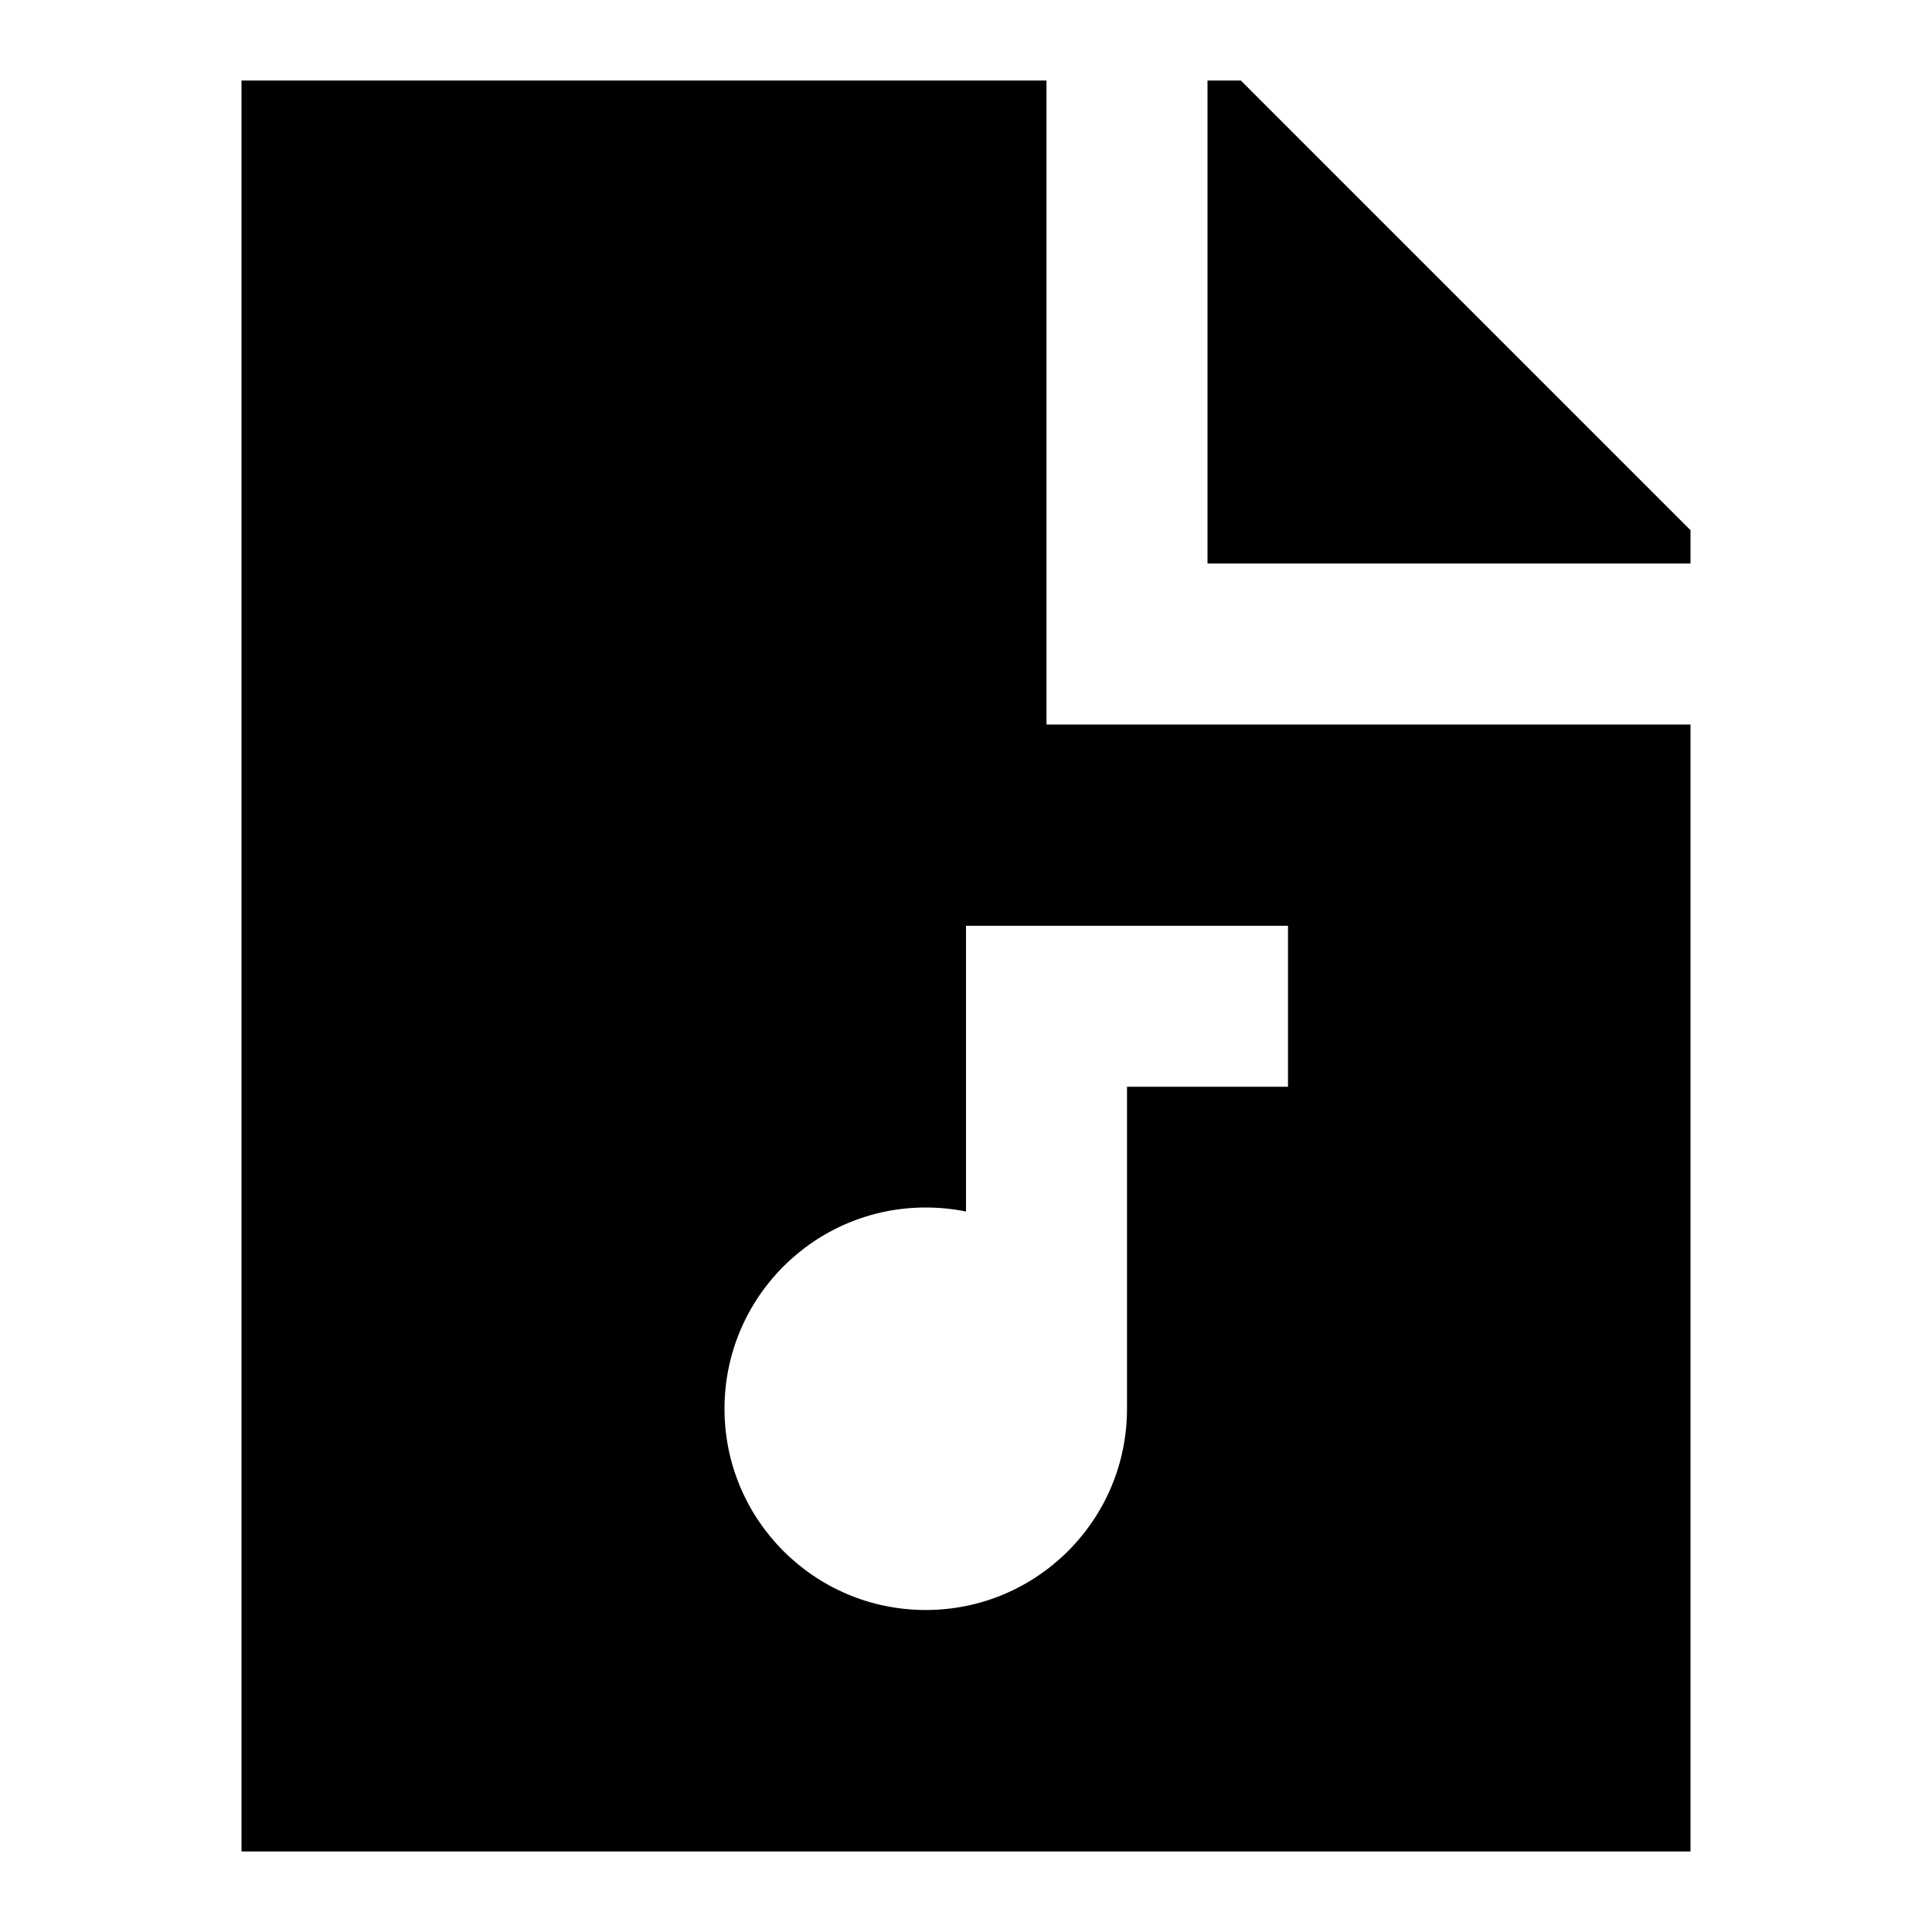
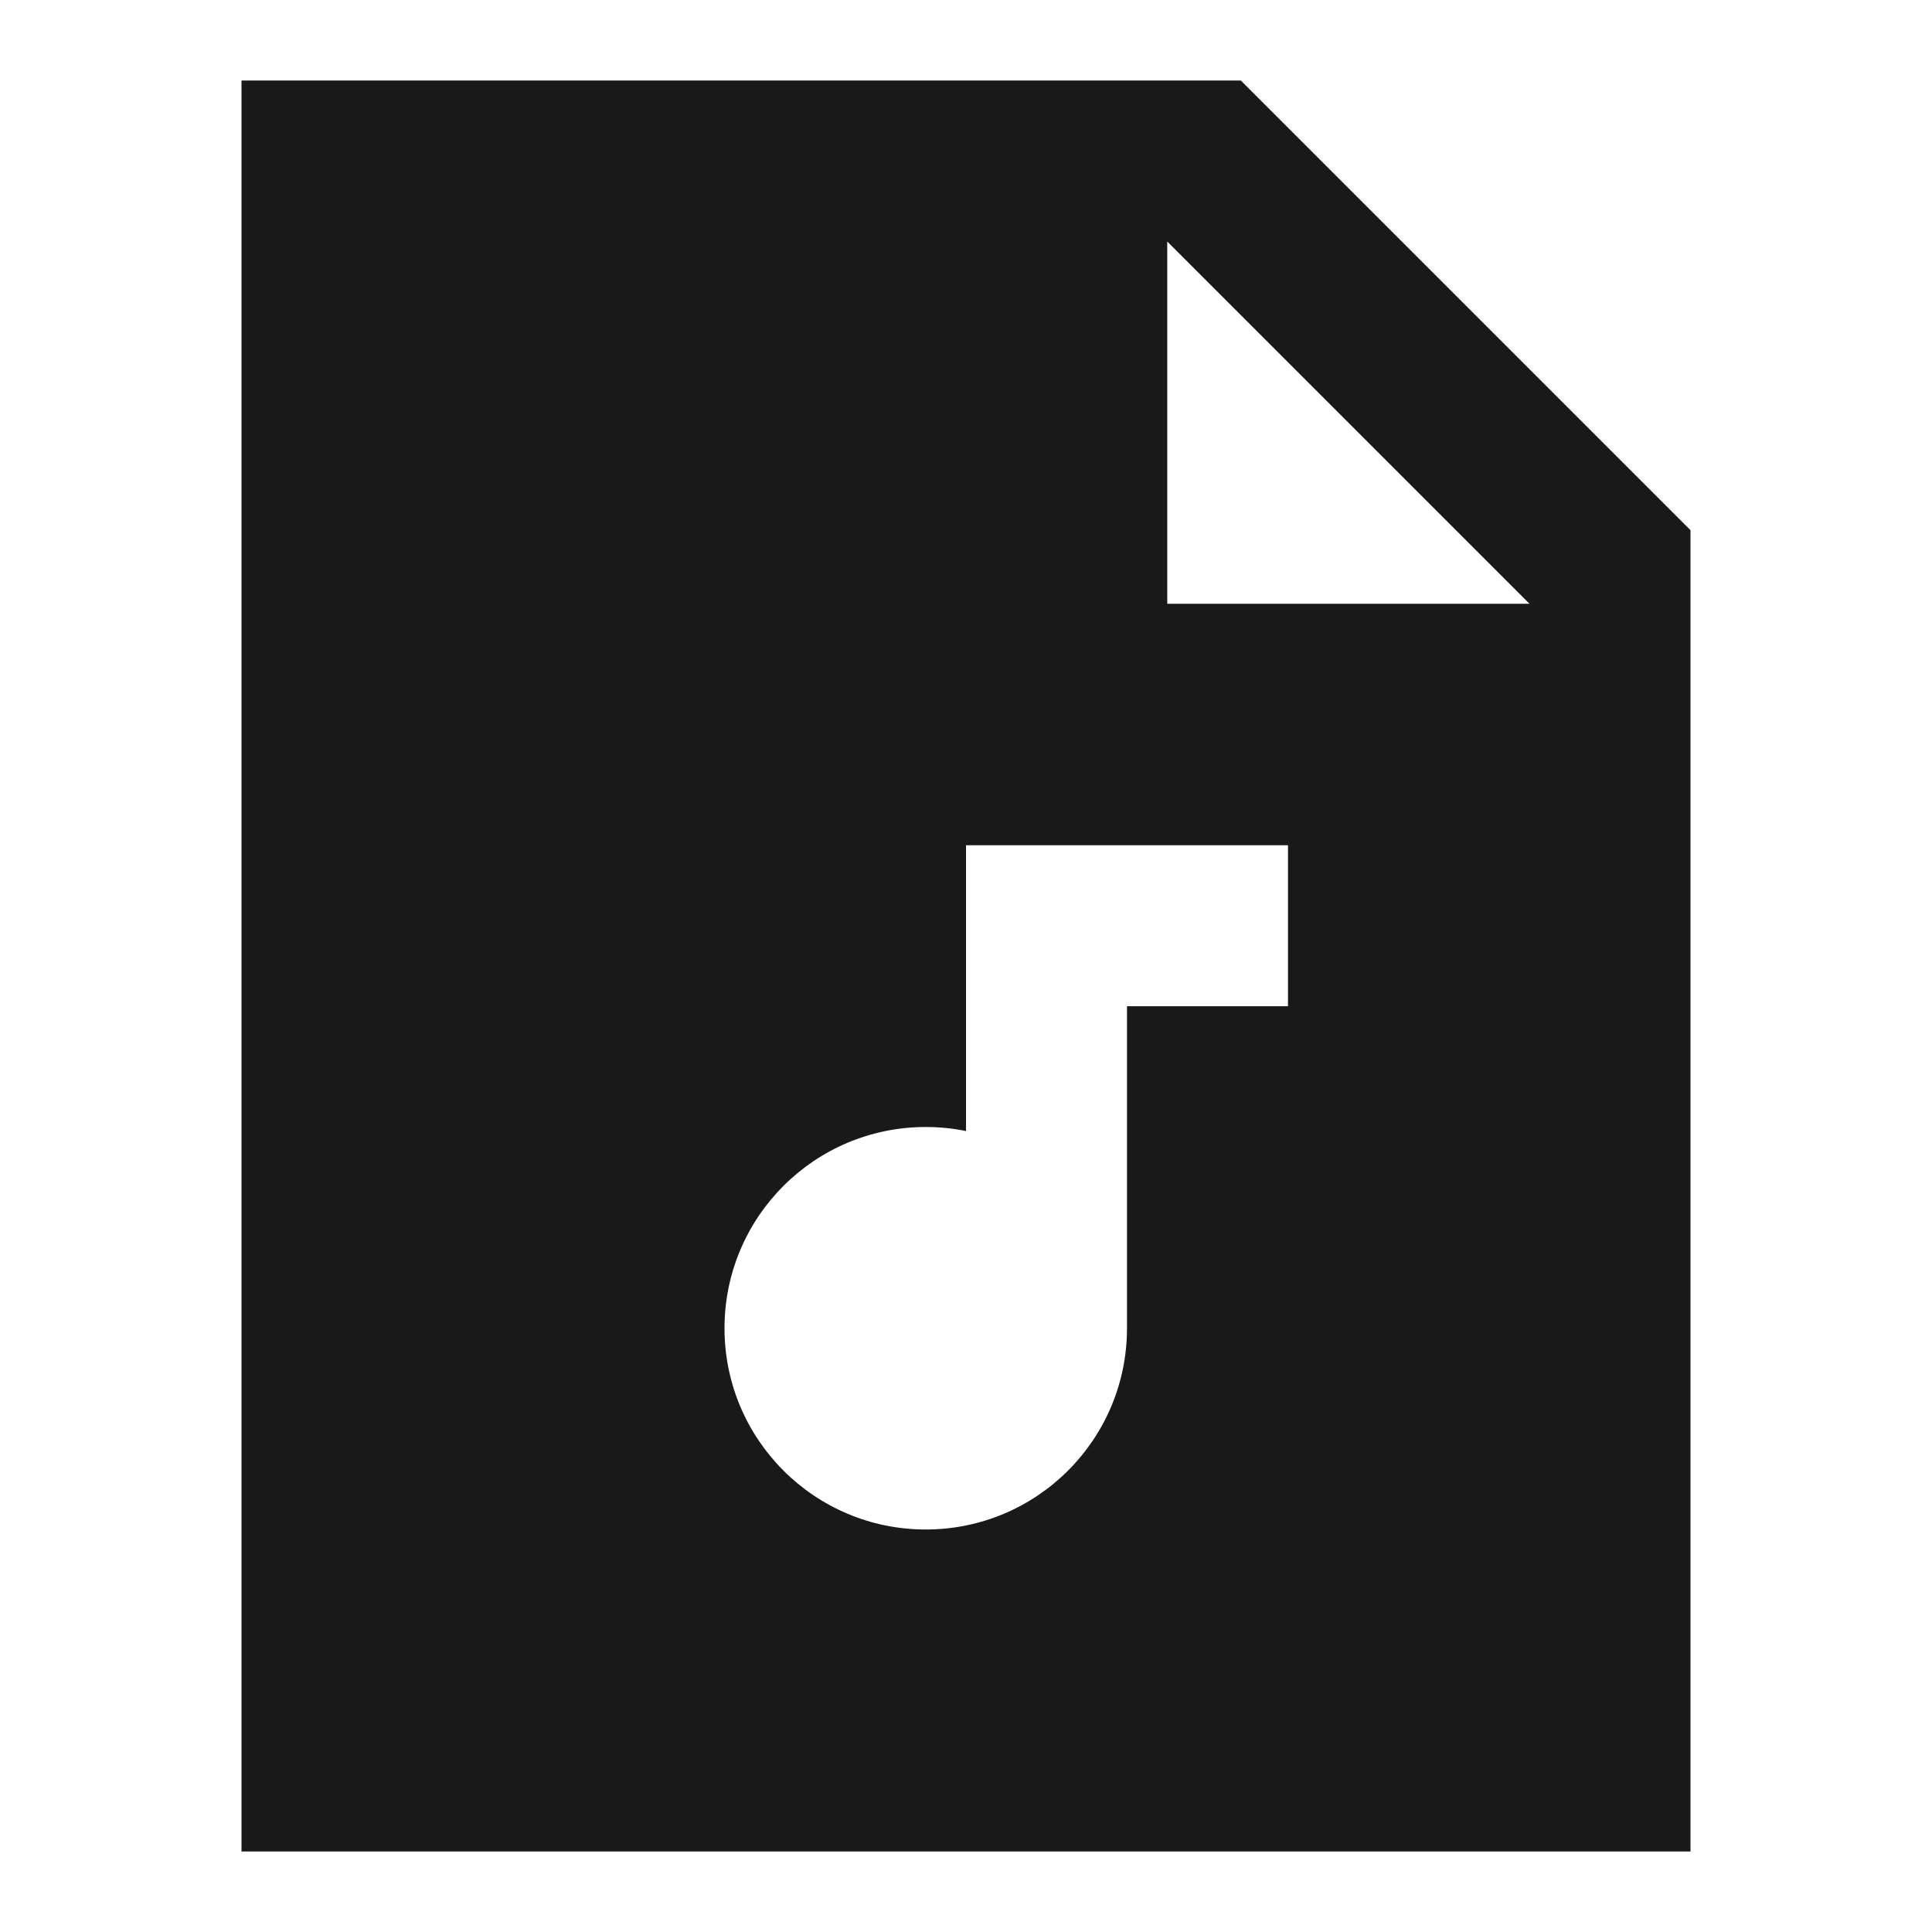
<svg xmlns="http://www.w3.org/2000/svg" width="24" height="24" viewBox="0 0 24 24" fill="none">
-   <path d="M3 1H13V9H21V23H3V1ZM16 13.5V11.5H12V15.05C11.838 15.017 11.671 15 11.5 15C10.119 15 9 16.119 9 17.5C9 18.881 10.119 20 11.5 20C12.881 20 14 18.881 14 17.5V13.5H16Z" fill="black" />
-   <path d="M21 6.586V7H15V1H15.414L21 6.586Z" fill="black" />
+   <path d="M15.414 1H3V23H21V6.586L15.414 1ZM14.5 7.5V3L19 7.5H14.5ZM16 12.5H14V16.5C14 17.881 12.881 19 11.5 19C10.119 19 9 17.881 9 16.5C9 15.119 10.119 14 11.5 14C11.671 14 11.838 14.017 12 14.05V10.5H16V12.5Z" fill="black" fill-opacity="0.9" style="fill:black;fill-opacity:0.9;" />
</svg>
